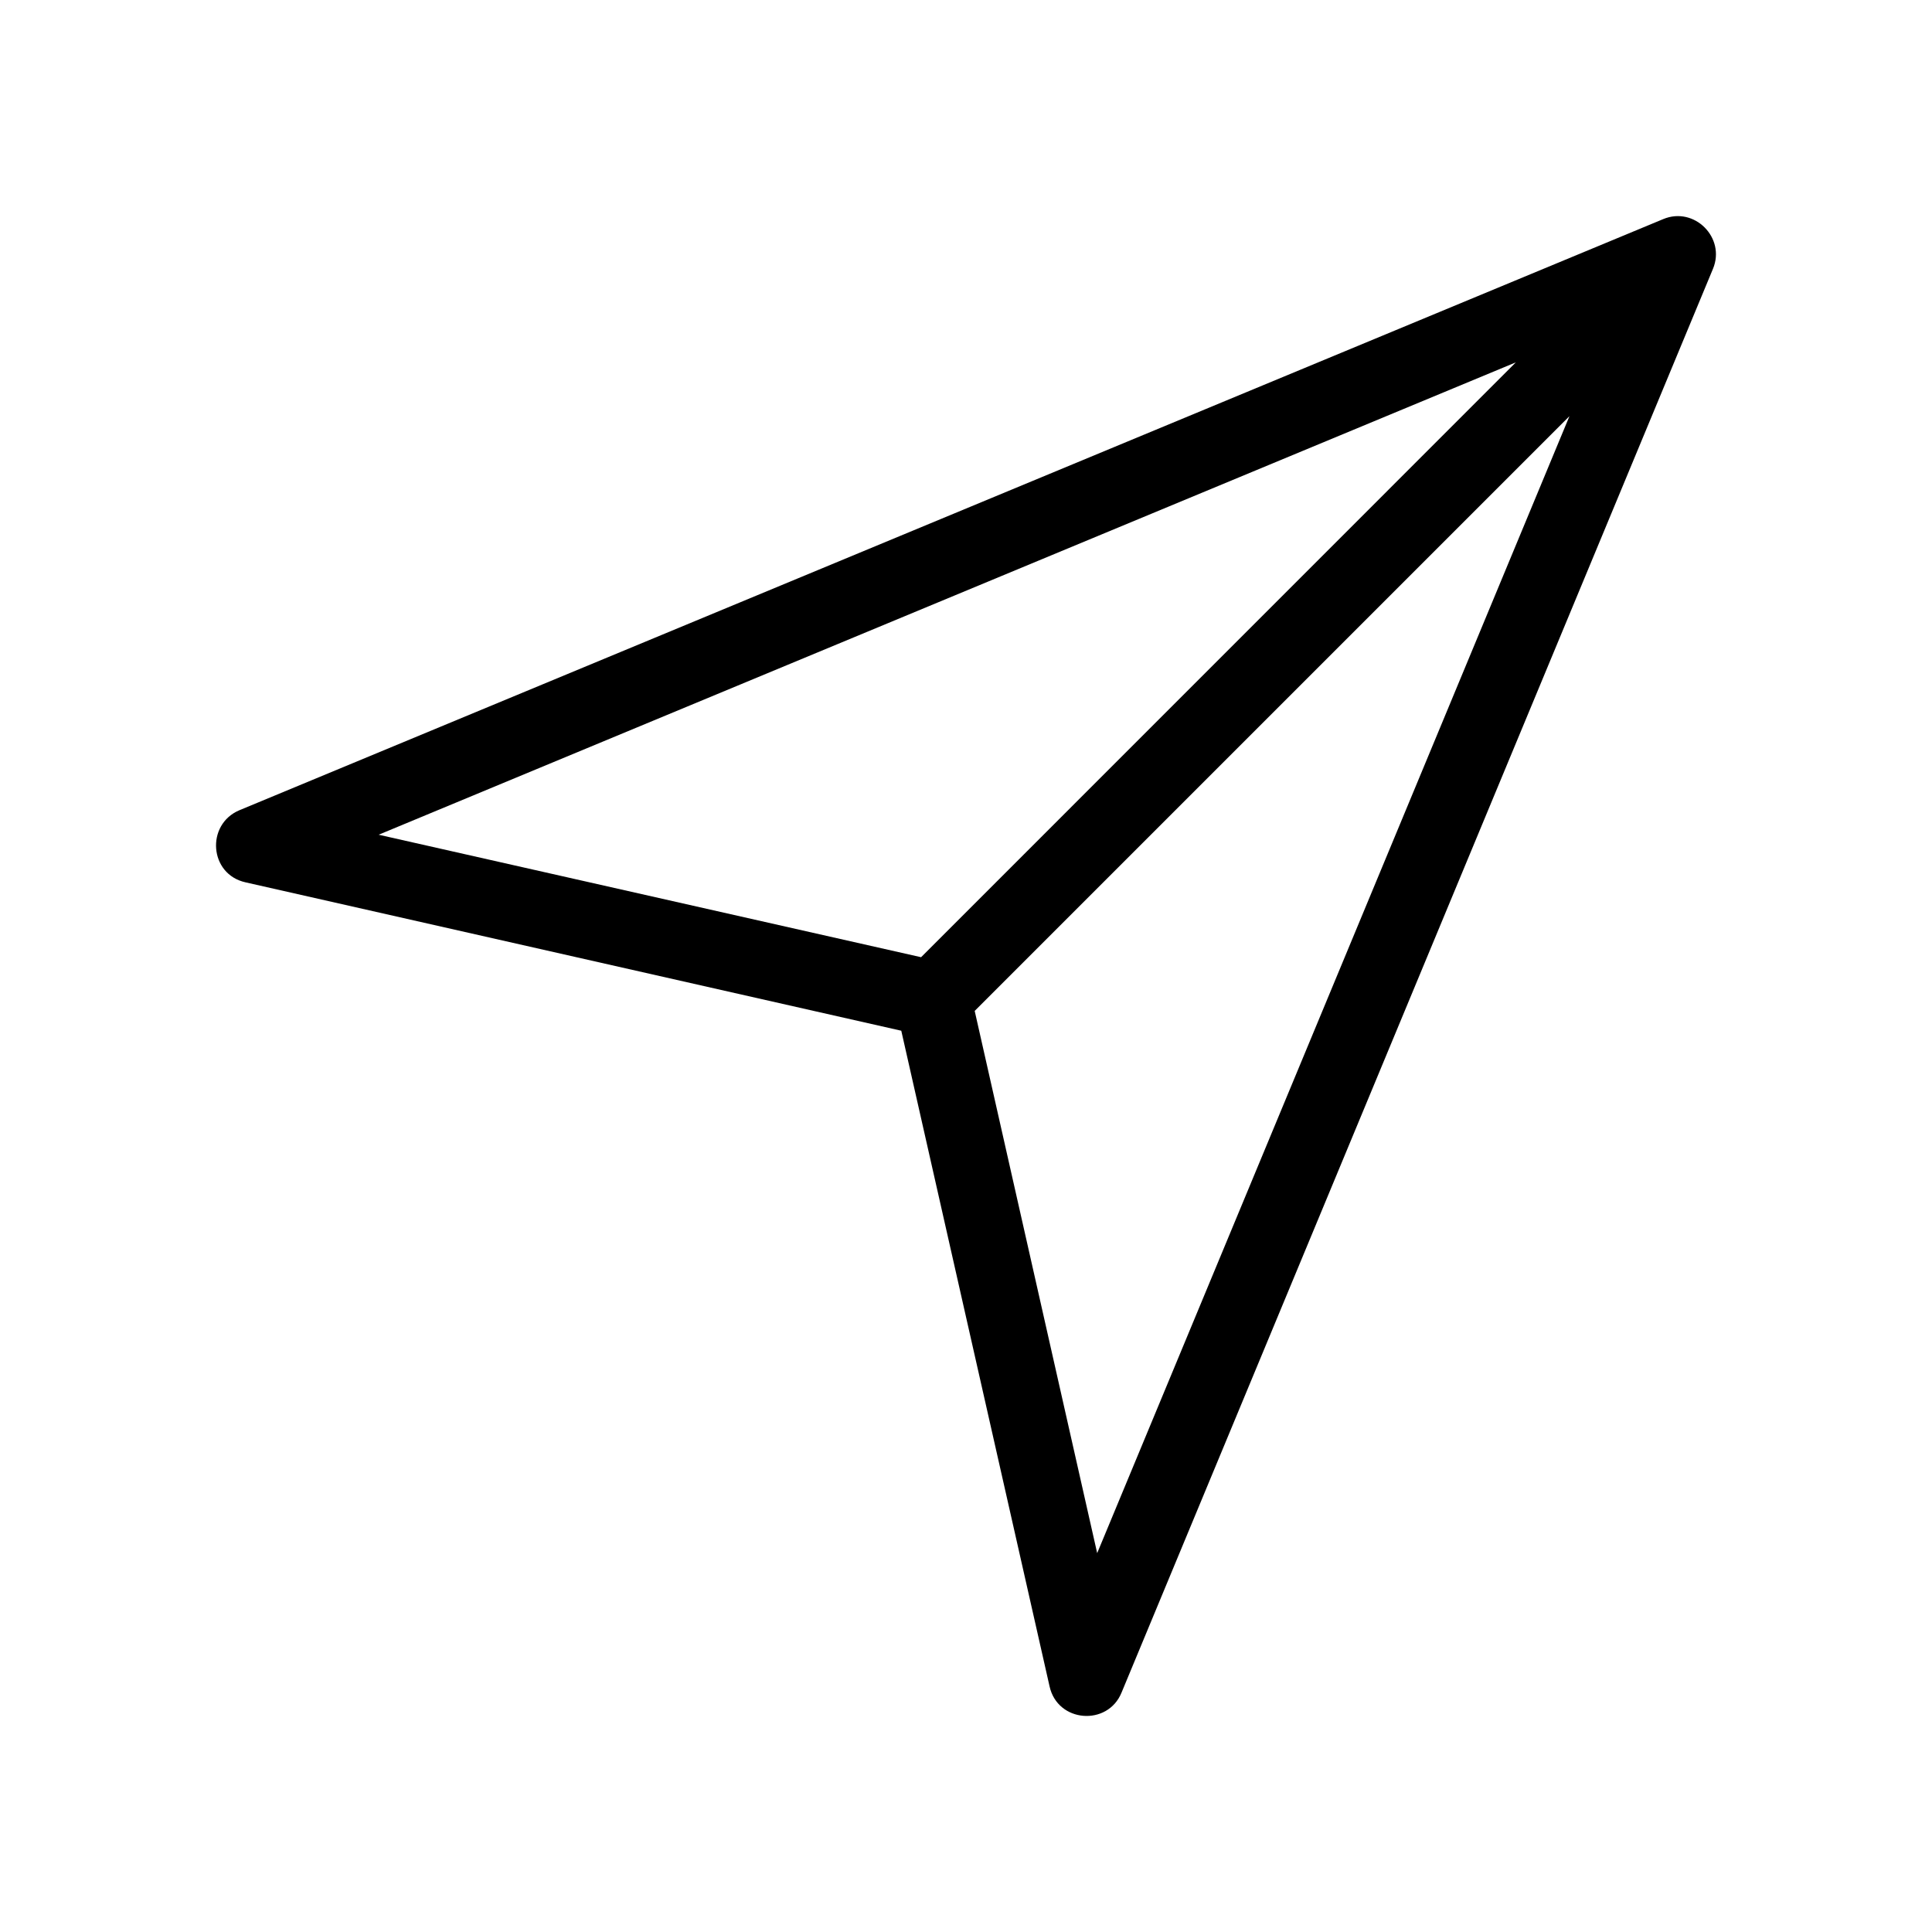
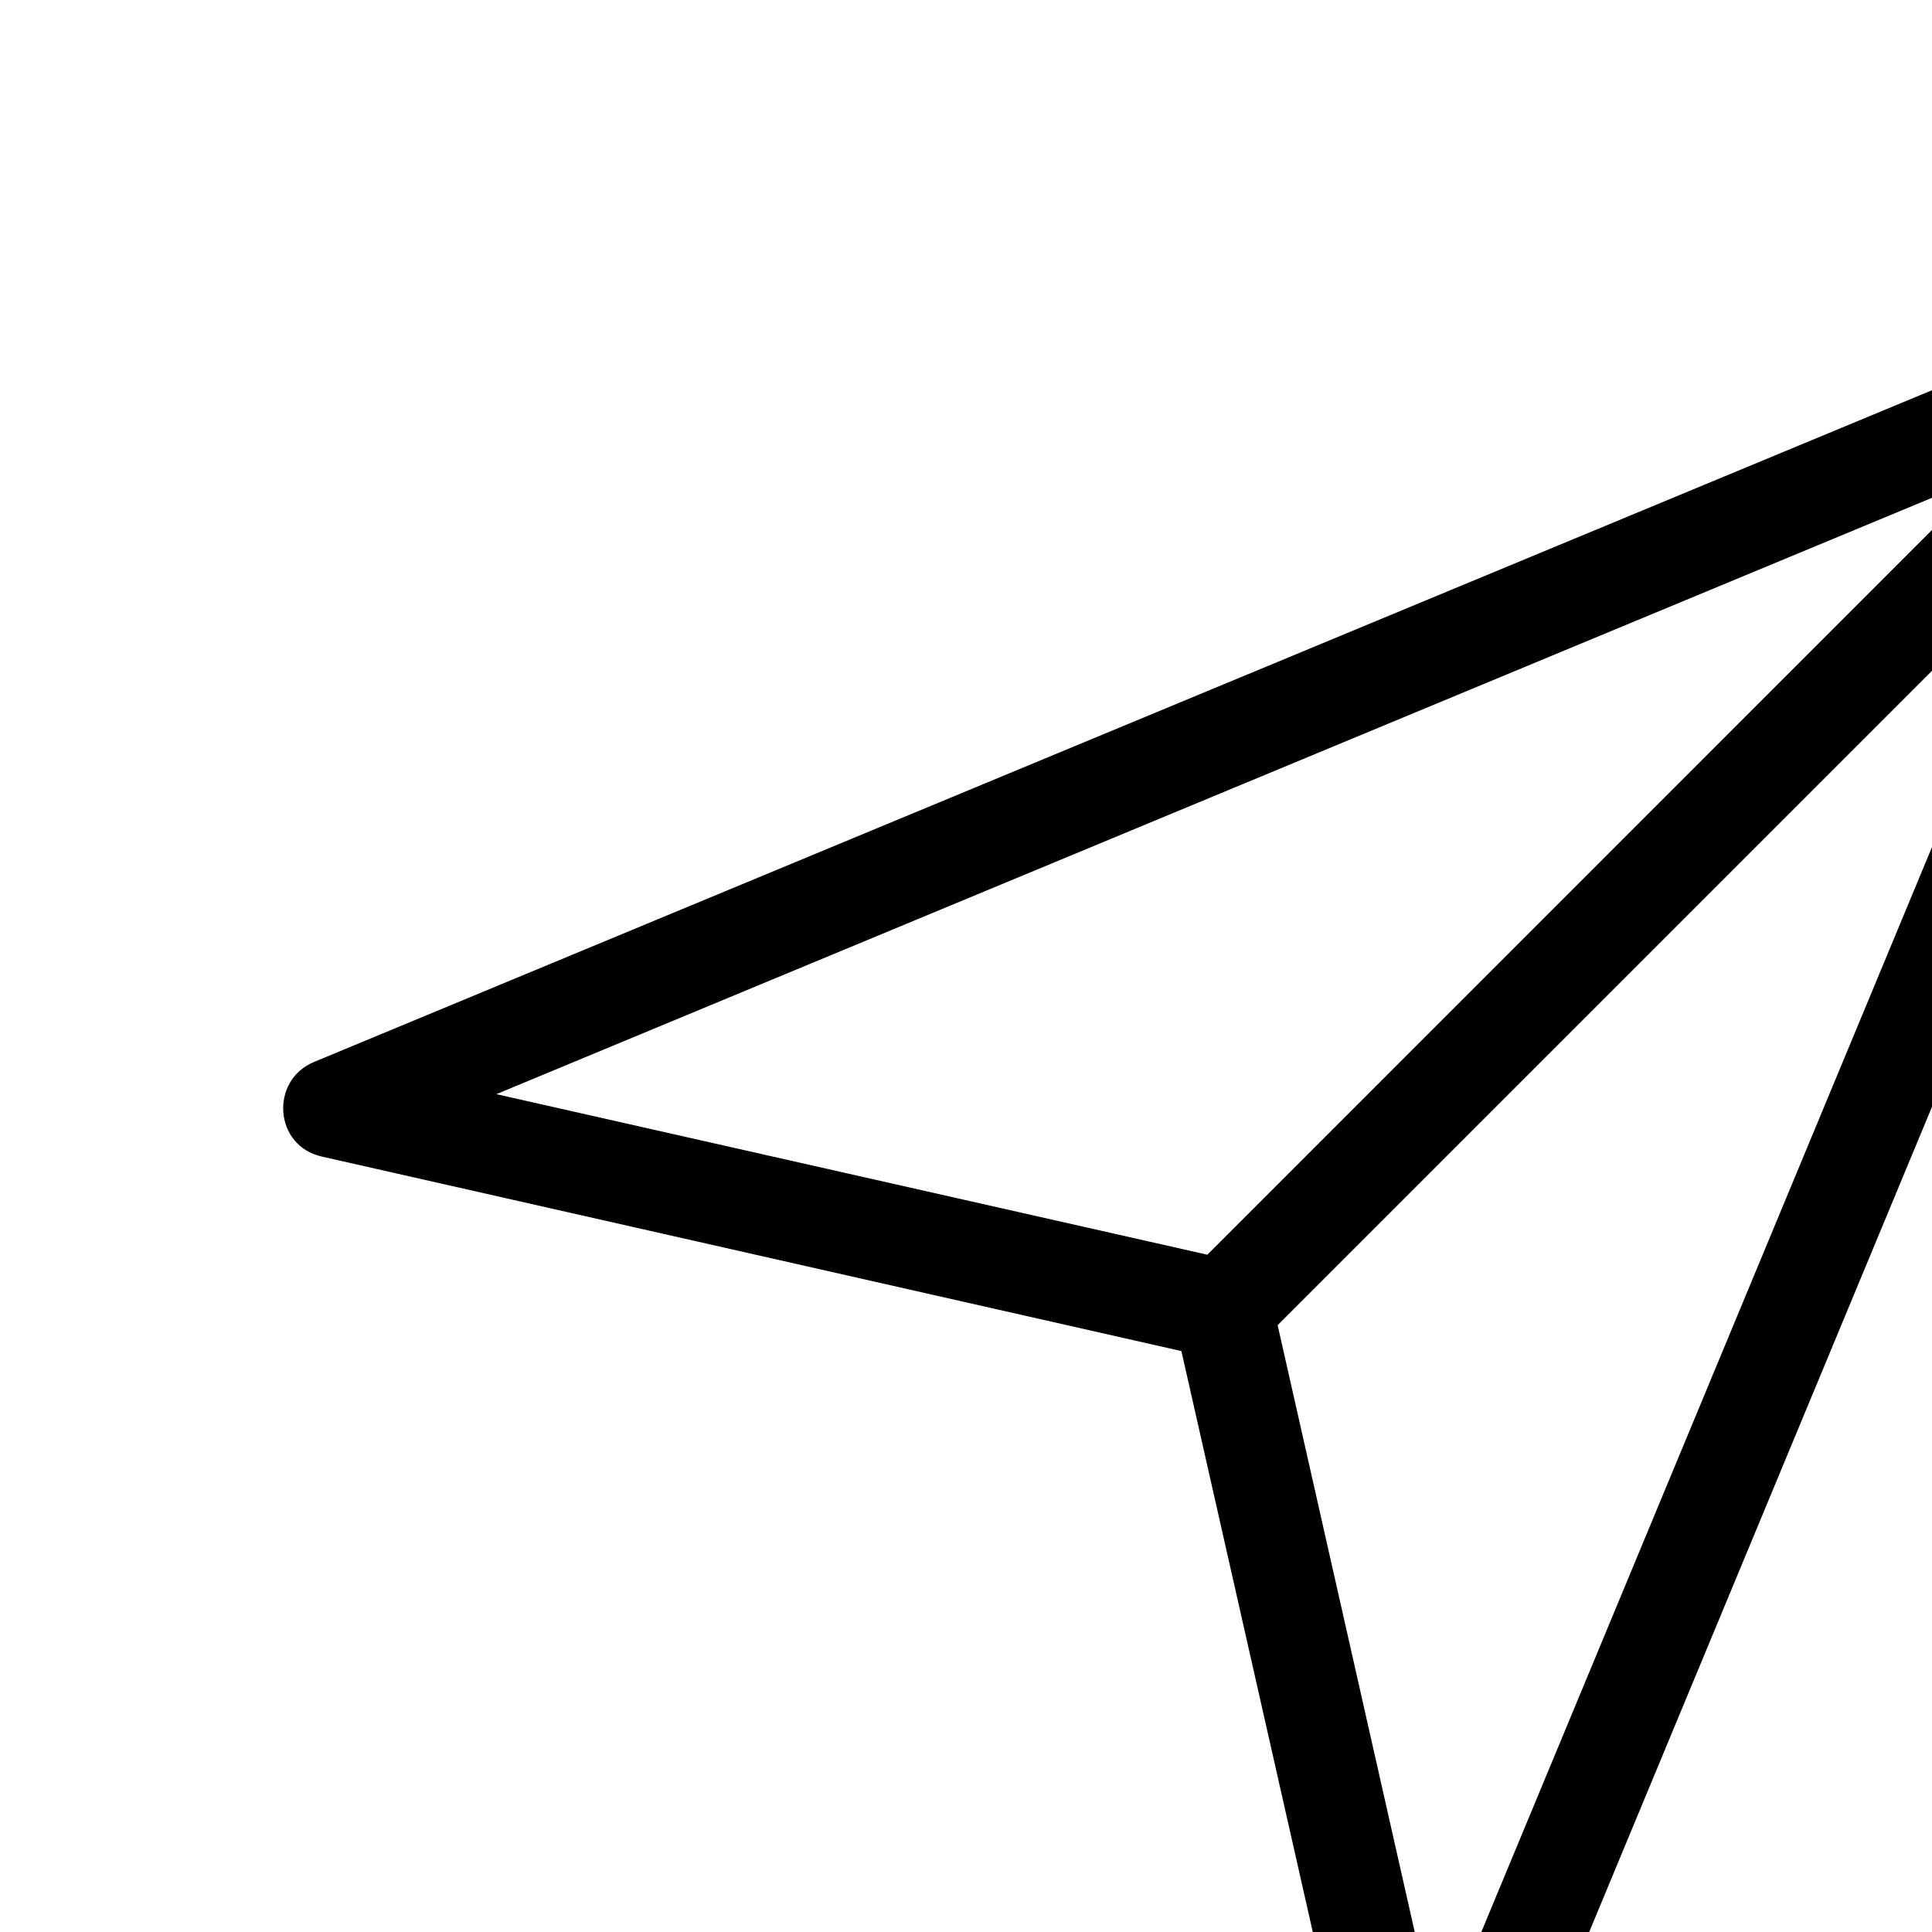
- <svg class="svg-icon" viewBox="0 0 20 20">
+ <svg xmlns="http://www.w3.org/2000/svg">
  <path d="M17.218,2.268L2.477,8.388C2.13,8.535,2.164,9.05,2.542,9.134L9.33,10.67l1.535,6.787c0.083,0.377,0.602,0.415,0.745,0.065l6.123-14.74C17.866,2.46,17.539,2.134,17.218,2.268 M3.92,8.641l11.772-4.89L9.535,9.909L3.92,8.641z M11.358,16.078l-1.268-5.613l6.157-6.157L11.358,16.078z" />
</svg>
